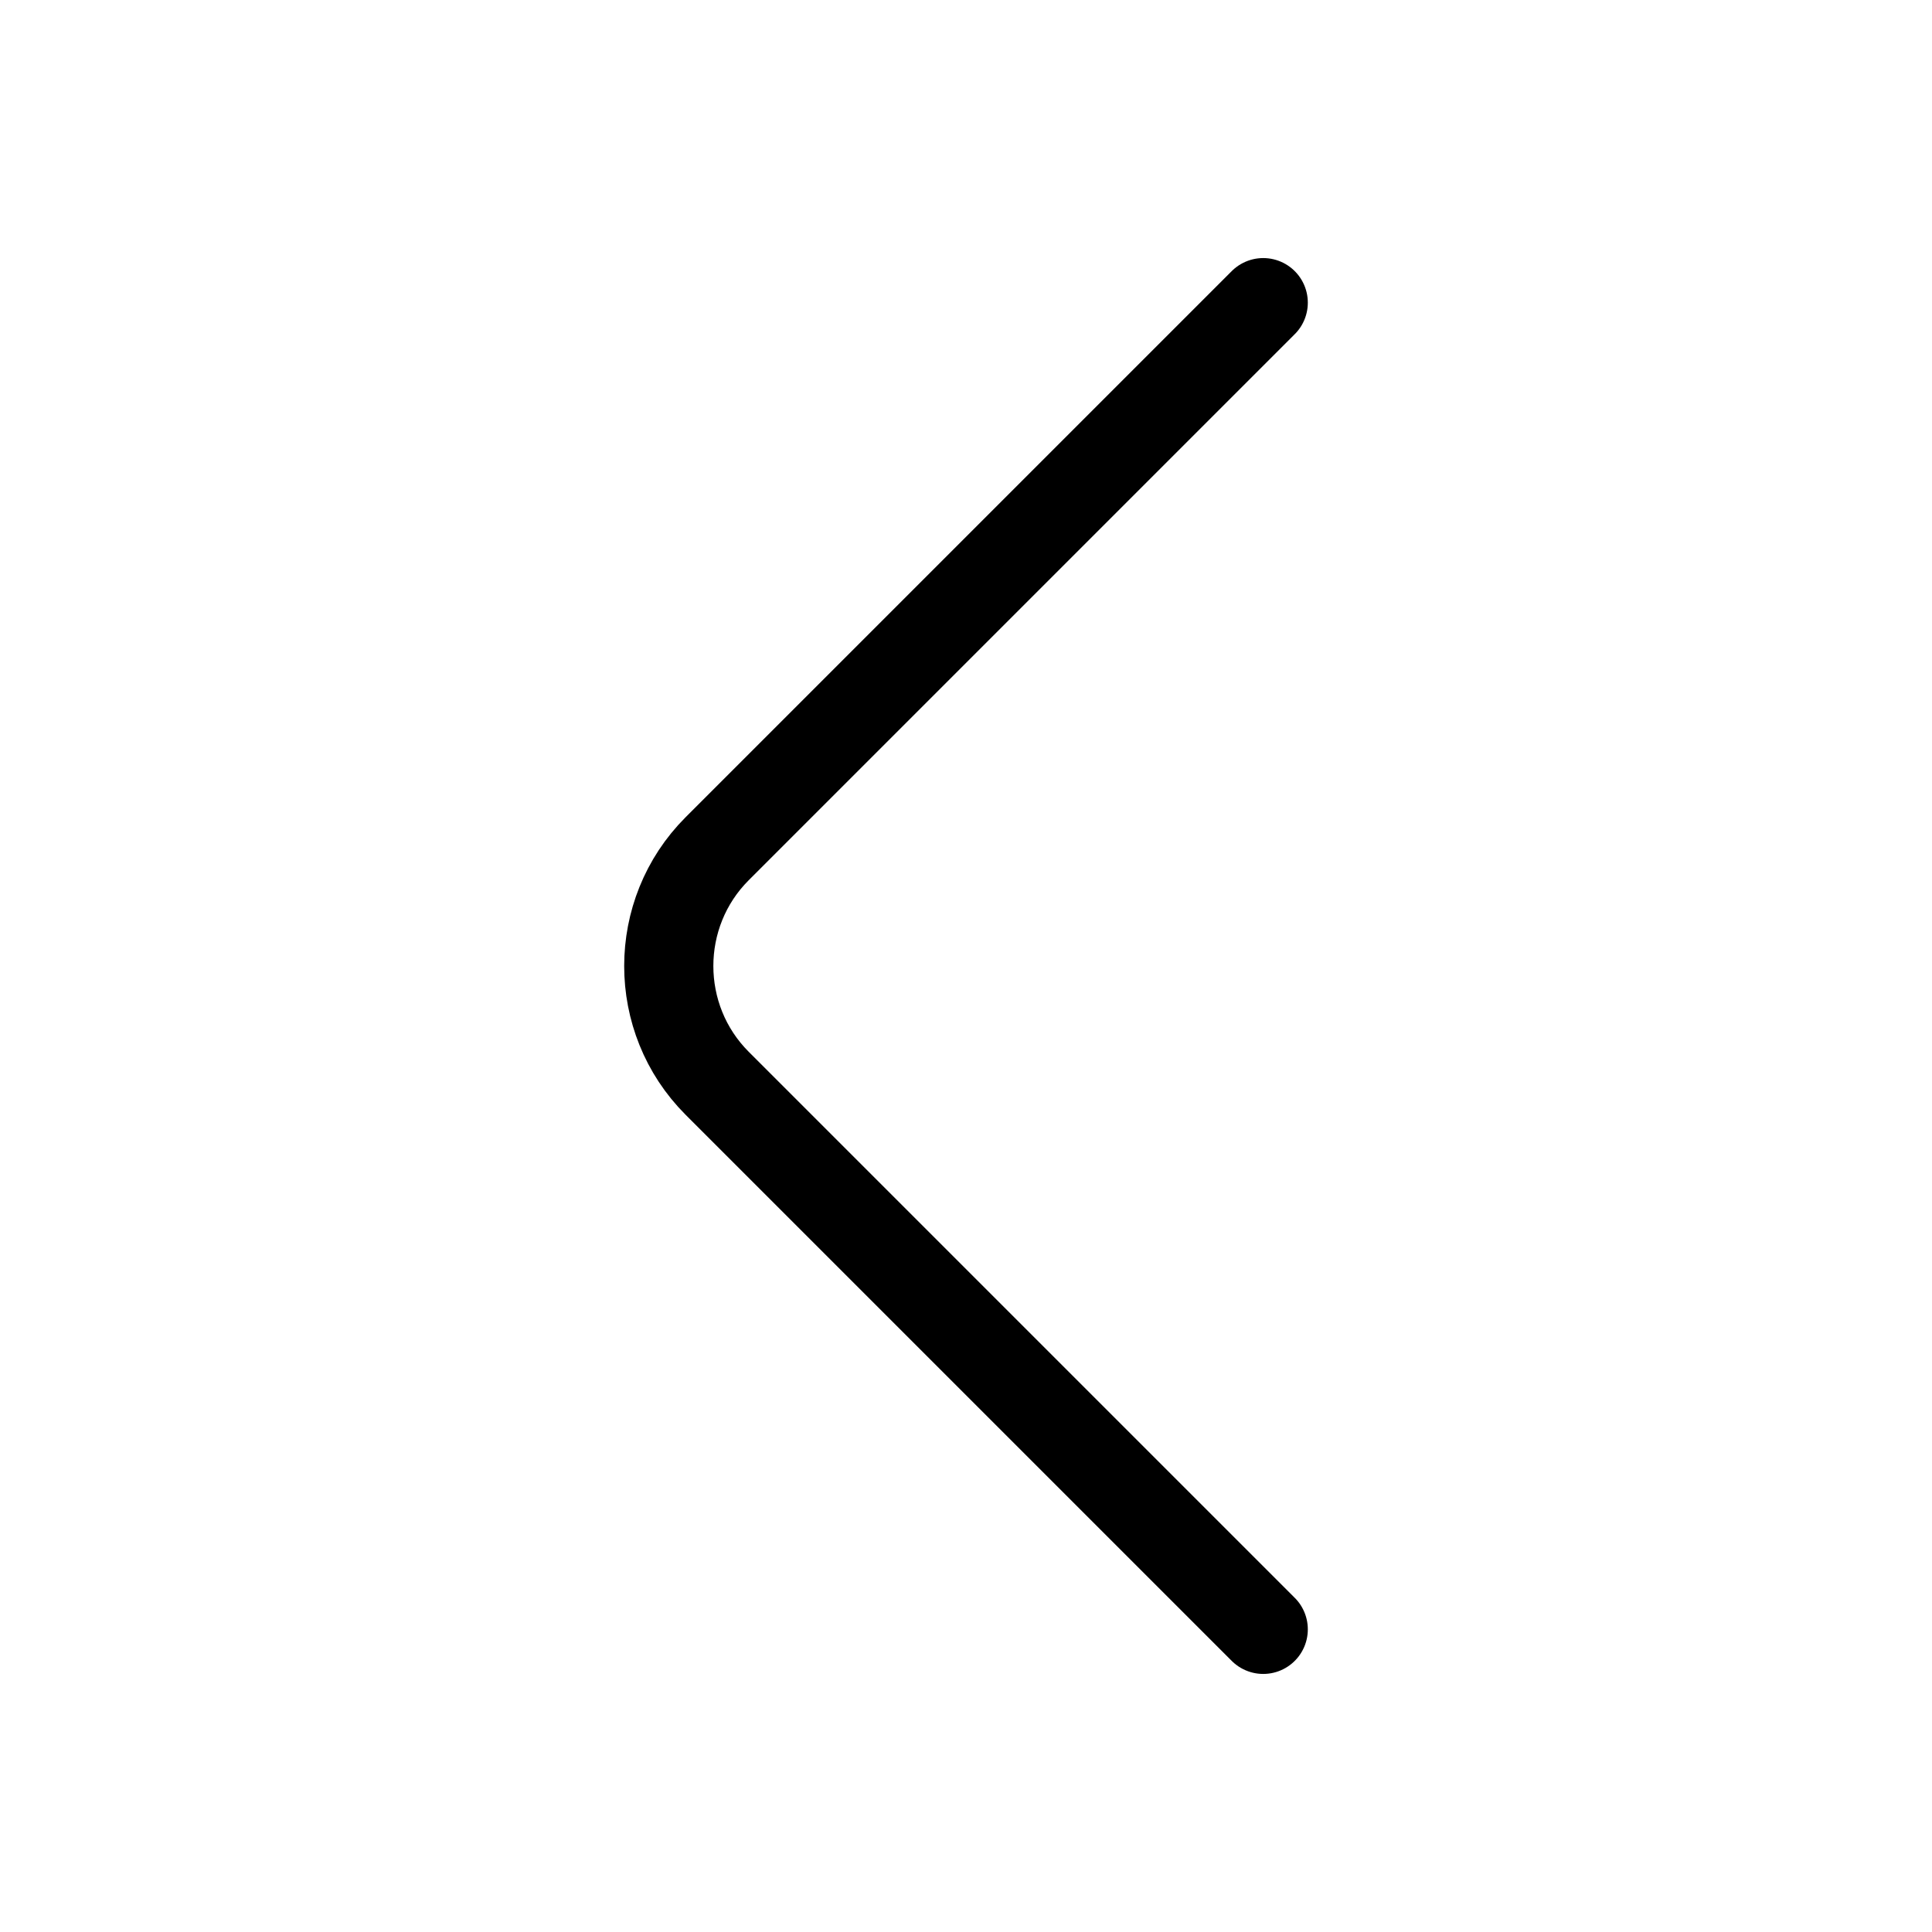
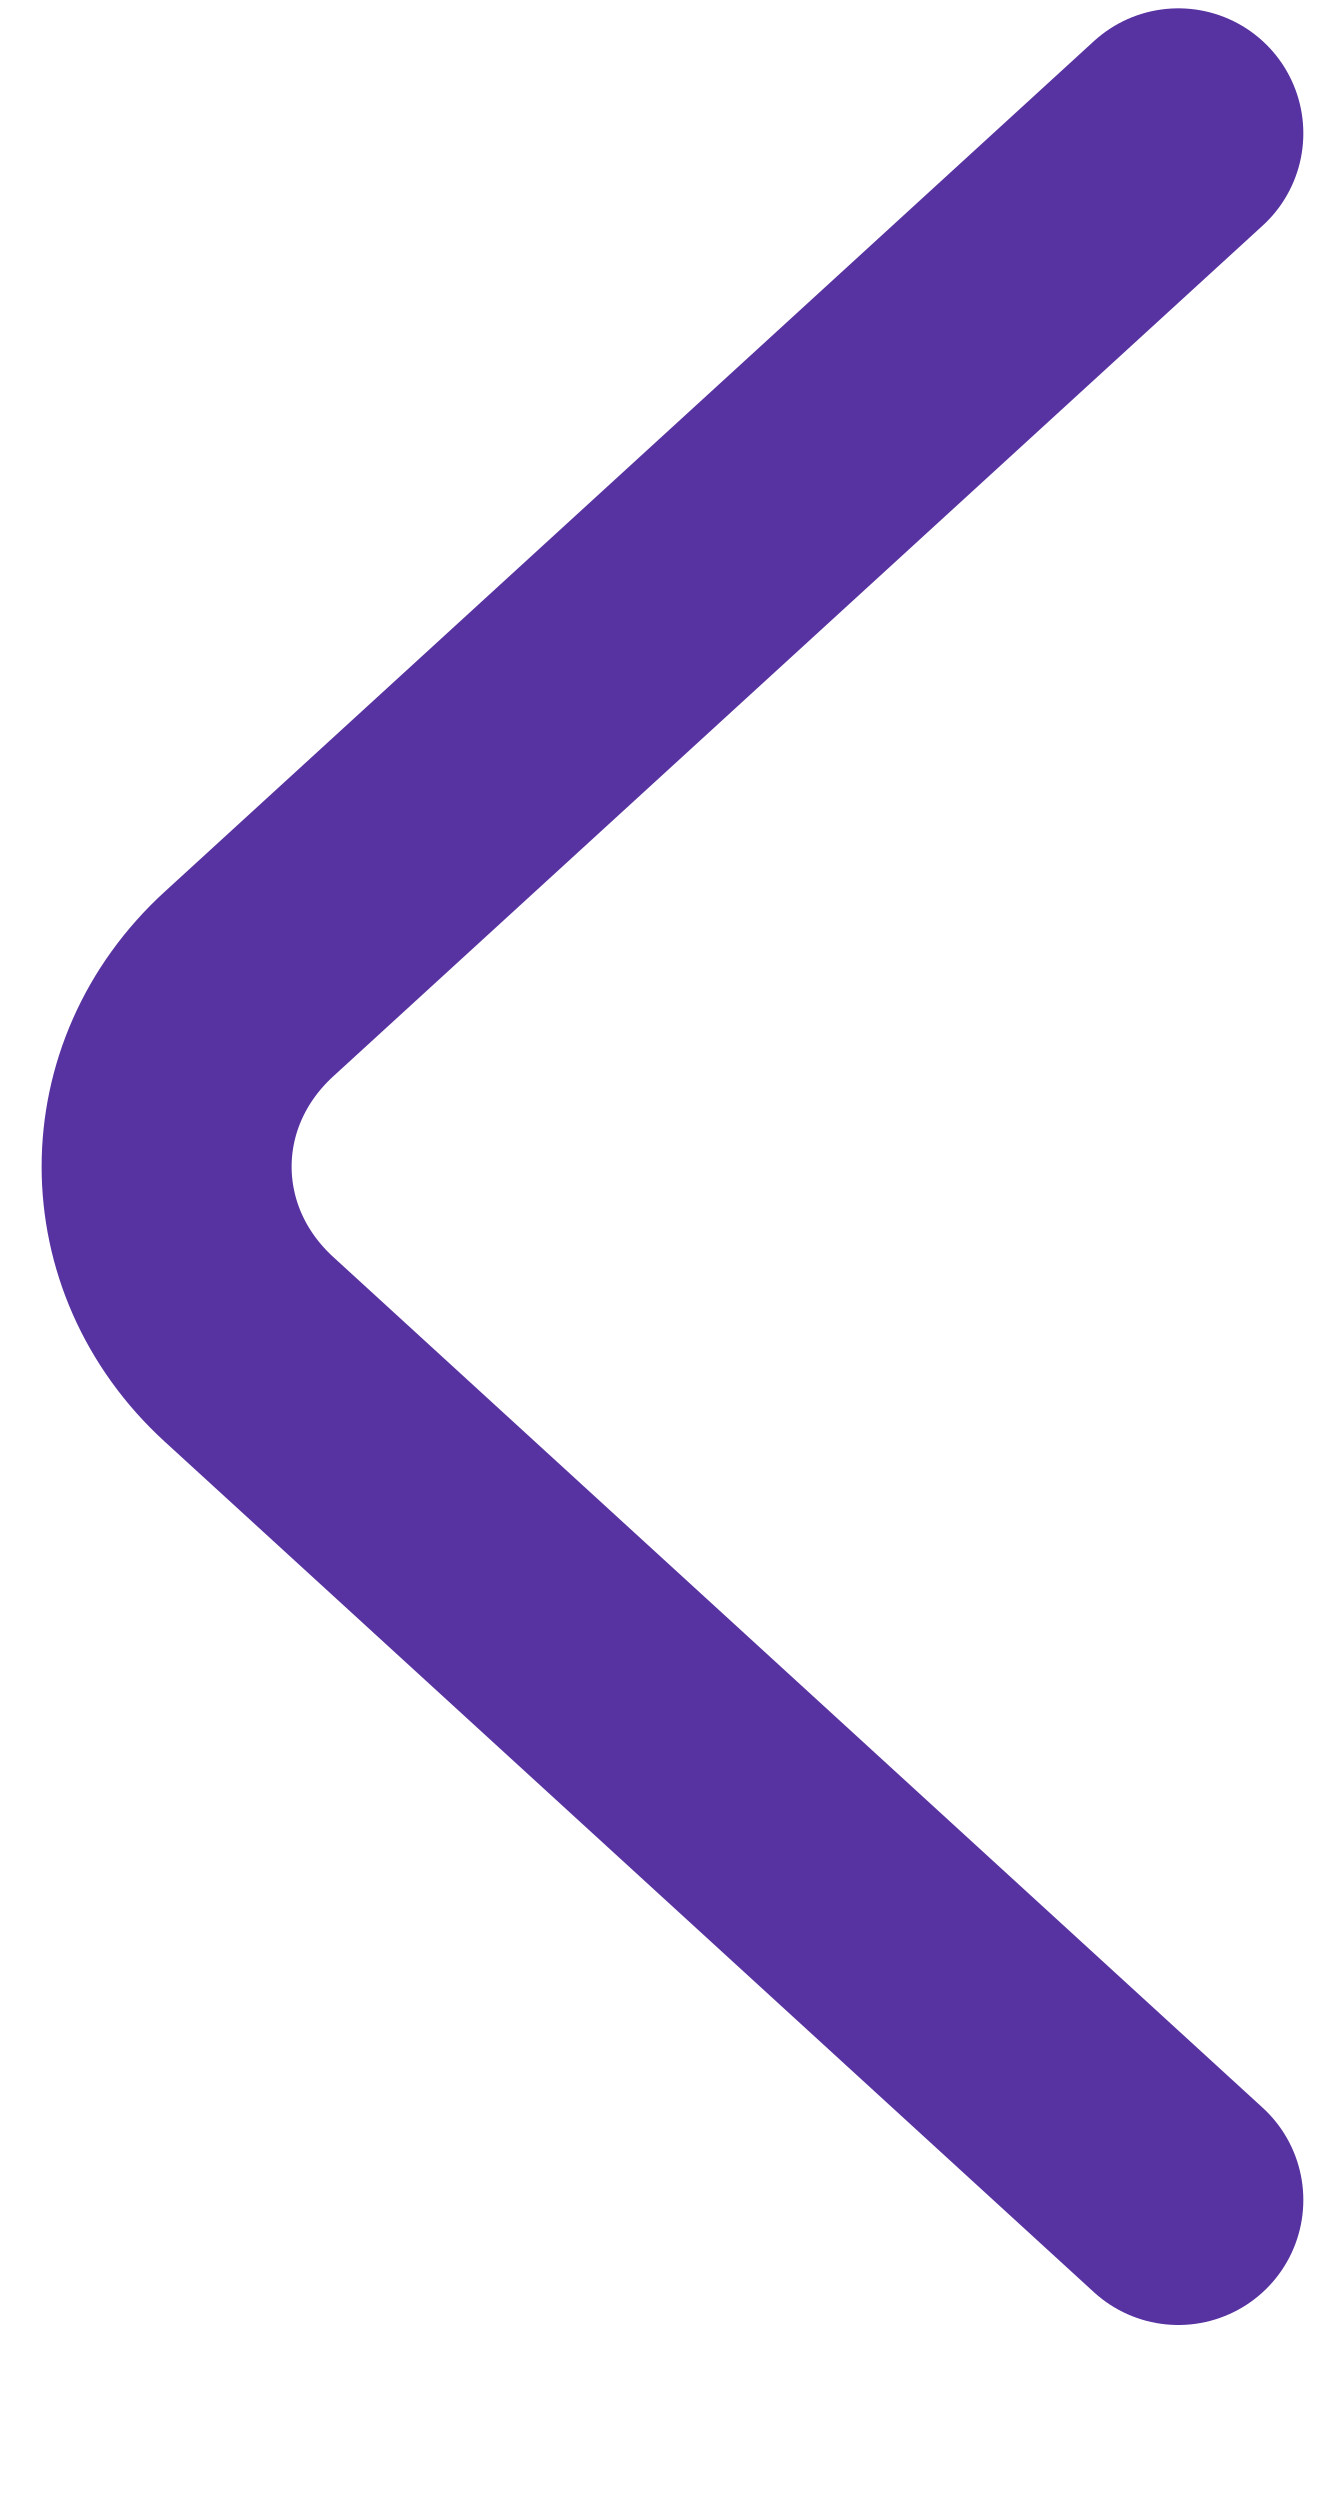
- <svg xmlns="http://www.w3.org/2000/svg" width="26" height="26" viewBox="0 0 26 26" fill="none">
-   <path d="M17 21.927L9.651 14.578C8.783 13.71 8.783 12.29 9.651 11.422L17 4.073" stroke="currentColor" stroke-width="1.2" stroke-miterlimit="10" stroke-linecap="round" stroke-linejoin="round" />
+ <svg xmlns="http://www.w3.org/2000/svg" width="8" height="15" viewBox="0 0 8 15" fill="none">
+   <path d="M7.07 13.2L1.494 8.096C0.835 7.493 0.835 6.507 1.494 5.904L7.07 0.8" stroke="#5732A1" stroke-width="1.5" stroke-miterlimit="10" stroke-linecap="round" stroke-linejoin="round" />
</svg>
